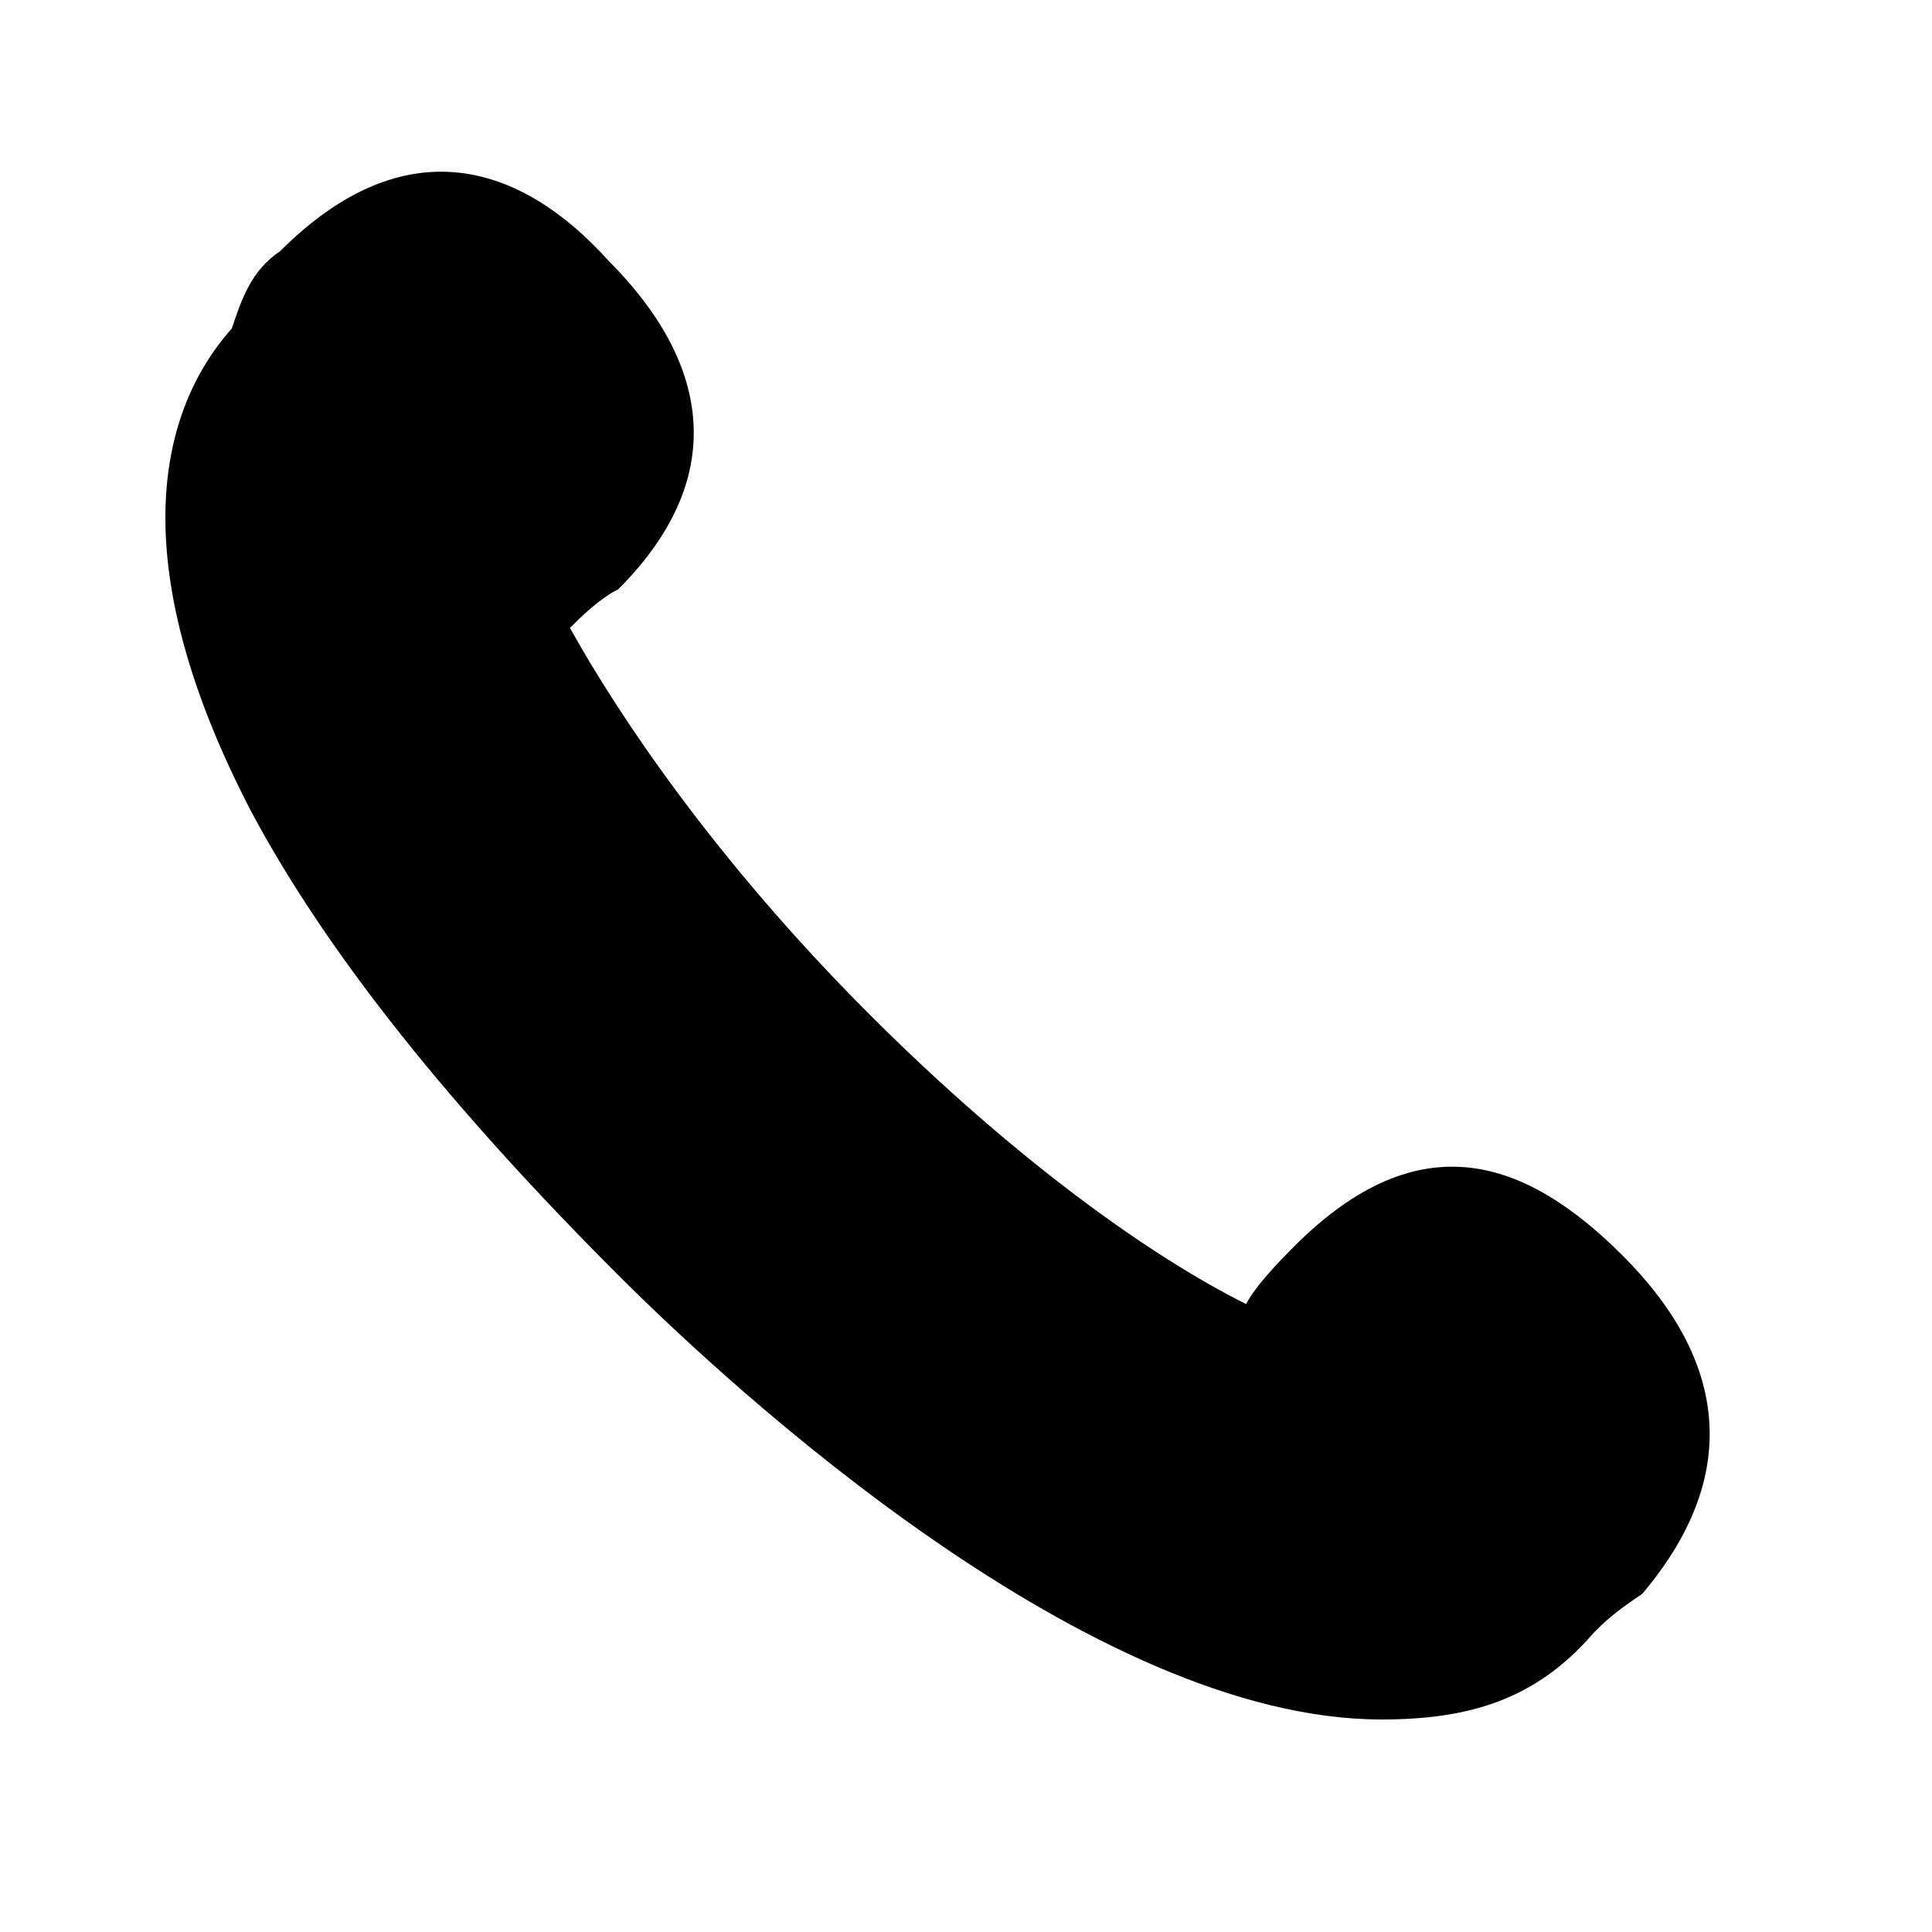
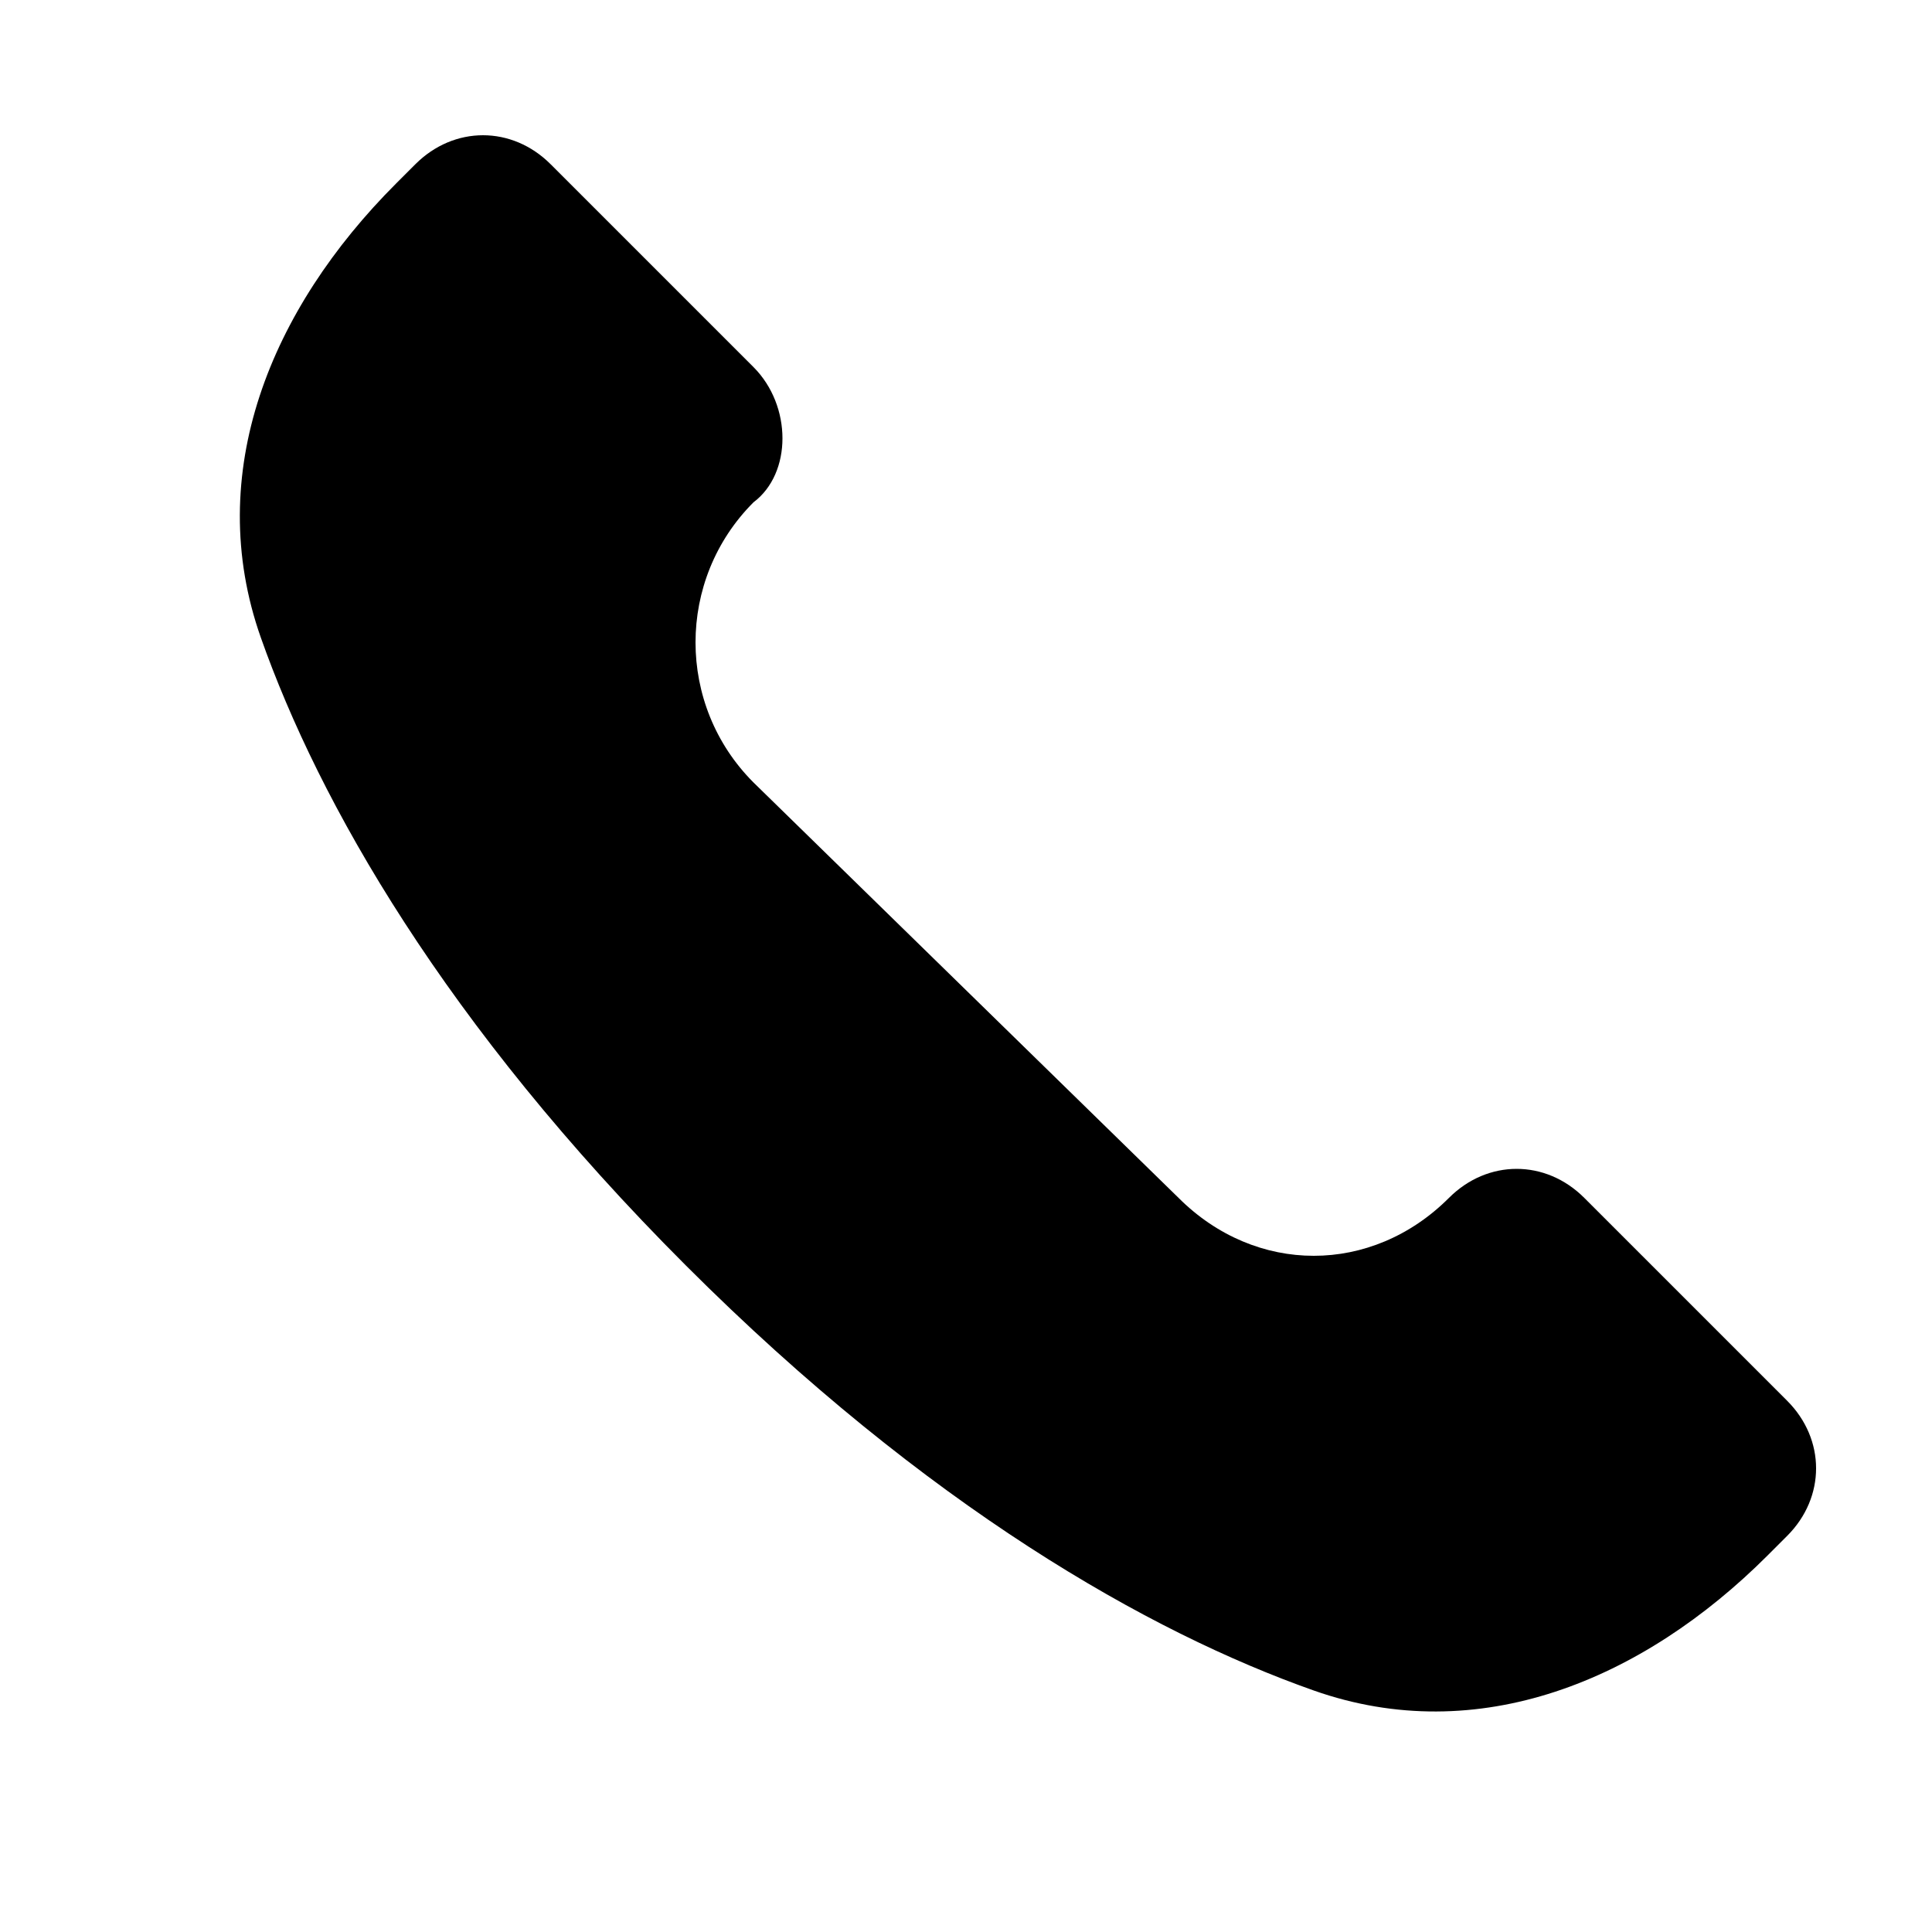
<svg xmlns="http://www.w3.org/2000/svg" version="1.1" id="Layer_1" x="0px" y="0px" viewBox="0 0 20 20" style="enable-background:new 0 0 20 20;" xml:space="preserve">
-   <path d="M16.8,13c-1-1-2.1-1.4-3.4-0.1c-0.1,0.1-0.4,0.4-0.5,0.6c-1-0.5-2.4-1.5-3.9-3c-1.6-1.6-2.6-3.1-3.1-4  C6,6.4,6.2,6.2,6.4,6.1c1.2-1.2,0.9-2.4-0.1-3.4c-0.9-1-2.1-1.4-3.4-0.1C2.6,2.8,2.5,3.1,2.4,3.4c-0.8,0.9-1.1,2.5,0.2,5  c0.8,1.5,2.1,3.1,3.8,4.8c1.2,1.2,4.9,4.6,7.9,4.6c0.9,0,1.6-0.2,2.2-0.9c0.1-0.1,0.2-0.2,0.5-0.4C18.1,15.2,17.8,14,16.8,13z" />
+   <path d="M7.8,3.8L5.7,1.7c-0.4-0.4-1-0.4-1.4,0L4.1,1.9c-1.3,1.3-2,3-1.4,4.7c0.6,1.7,1.9,4,4.4,6.5c2.5,2.5,4.8,3.8,6.5,4.4  c1.7,0.6,3.4-0.1,4.7-1.4l0.2-0.2c0.4-0.4,0.4-1,0-1.4l-2.1-2.1c-0.4-0.4-1-0.4-1.4,0c-0.8,0.8-2,0.8-2.8,0L7.8,8.1  C7,7.3,7,6,7.8,5.2C8.2,4.9,8.2,4.2,7.8,3.8z" />
</svg>
